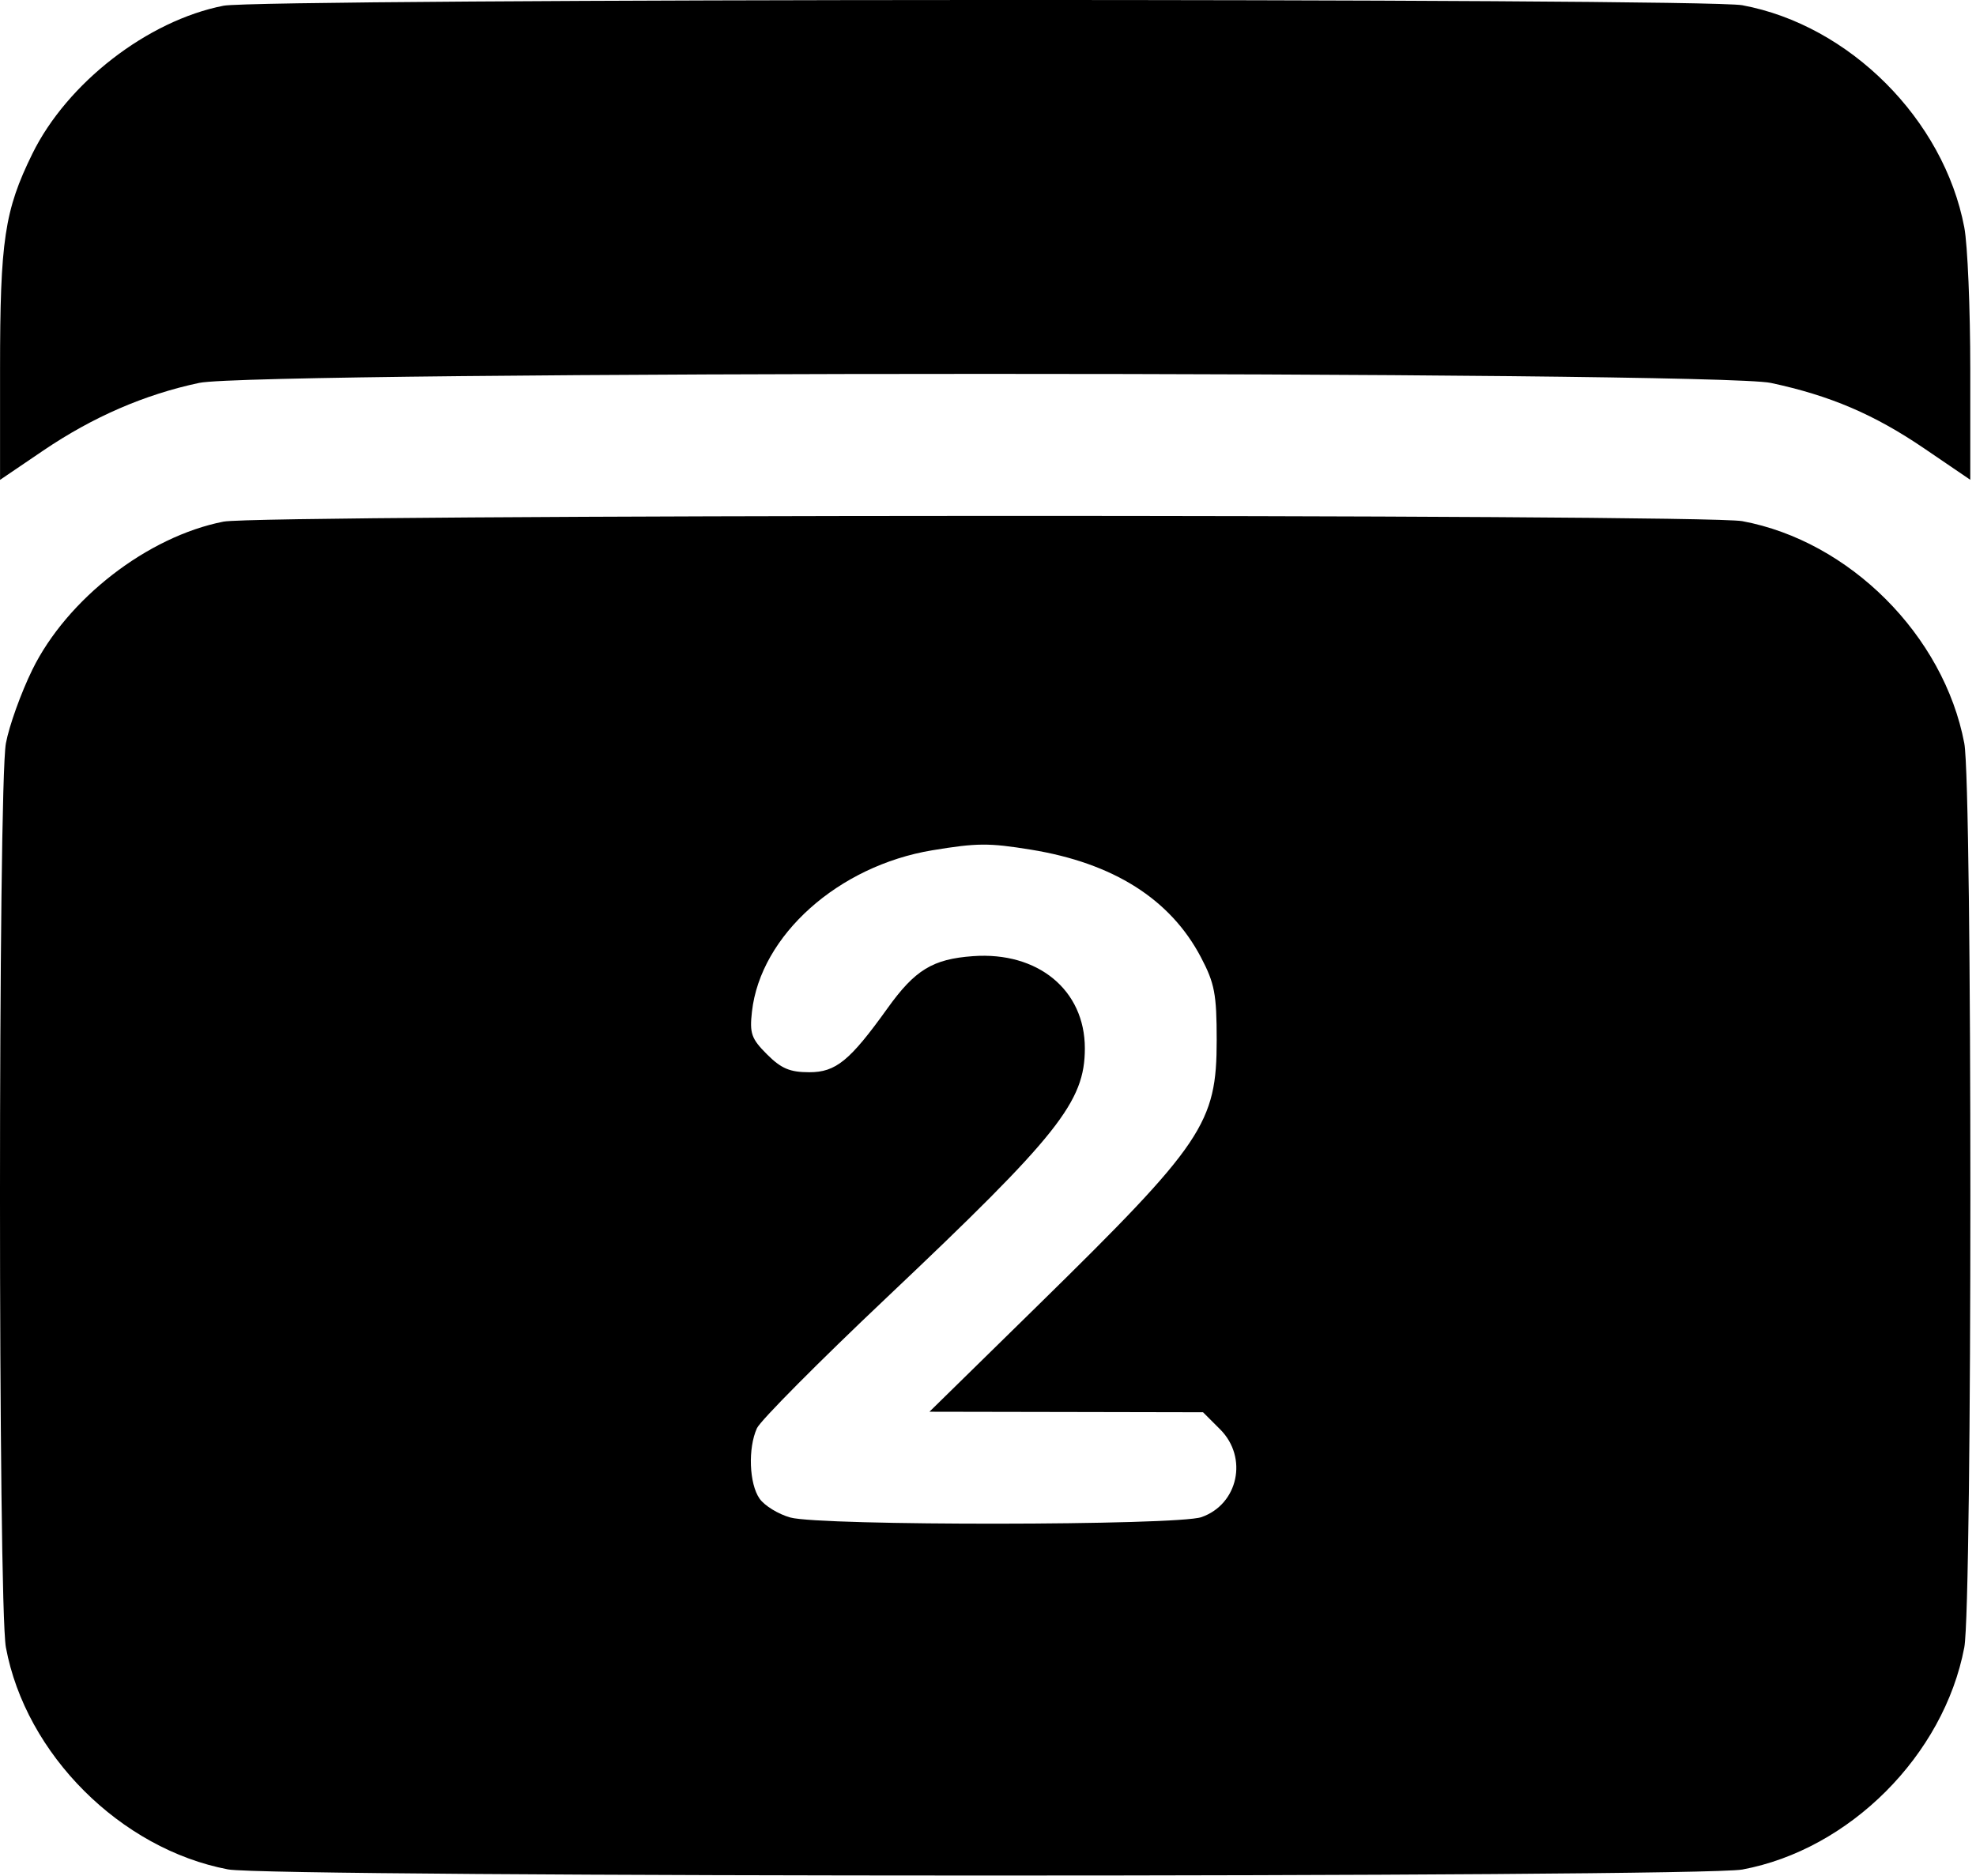
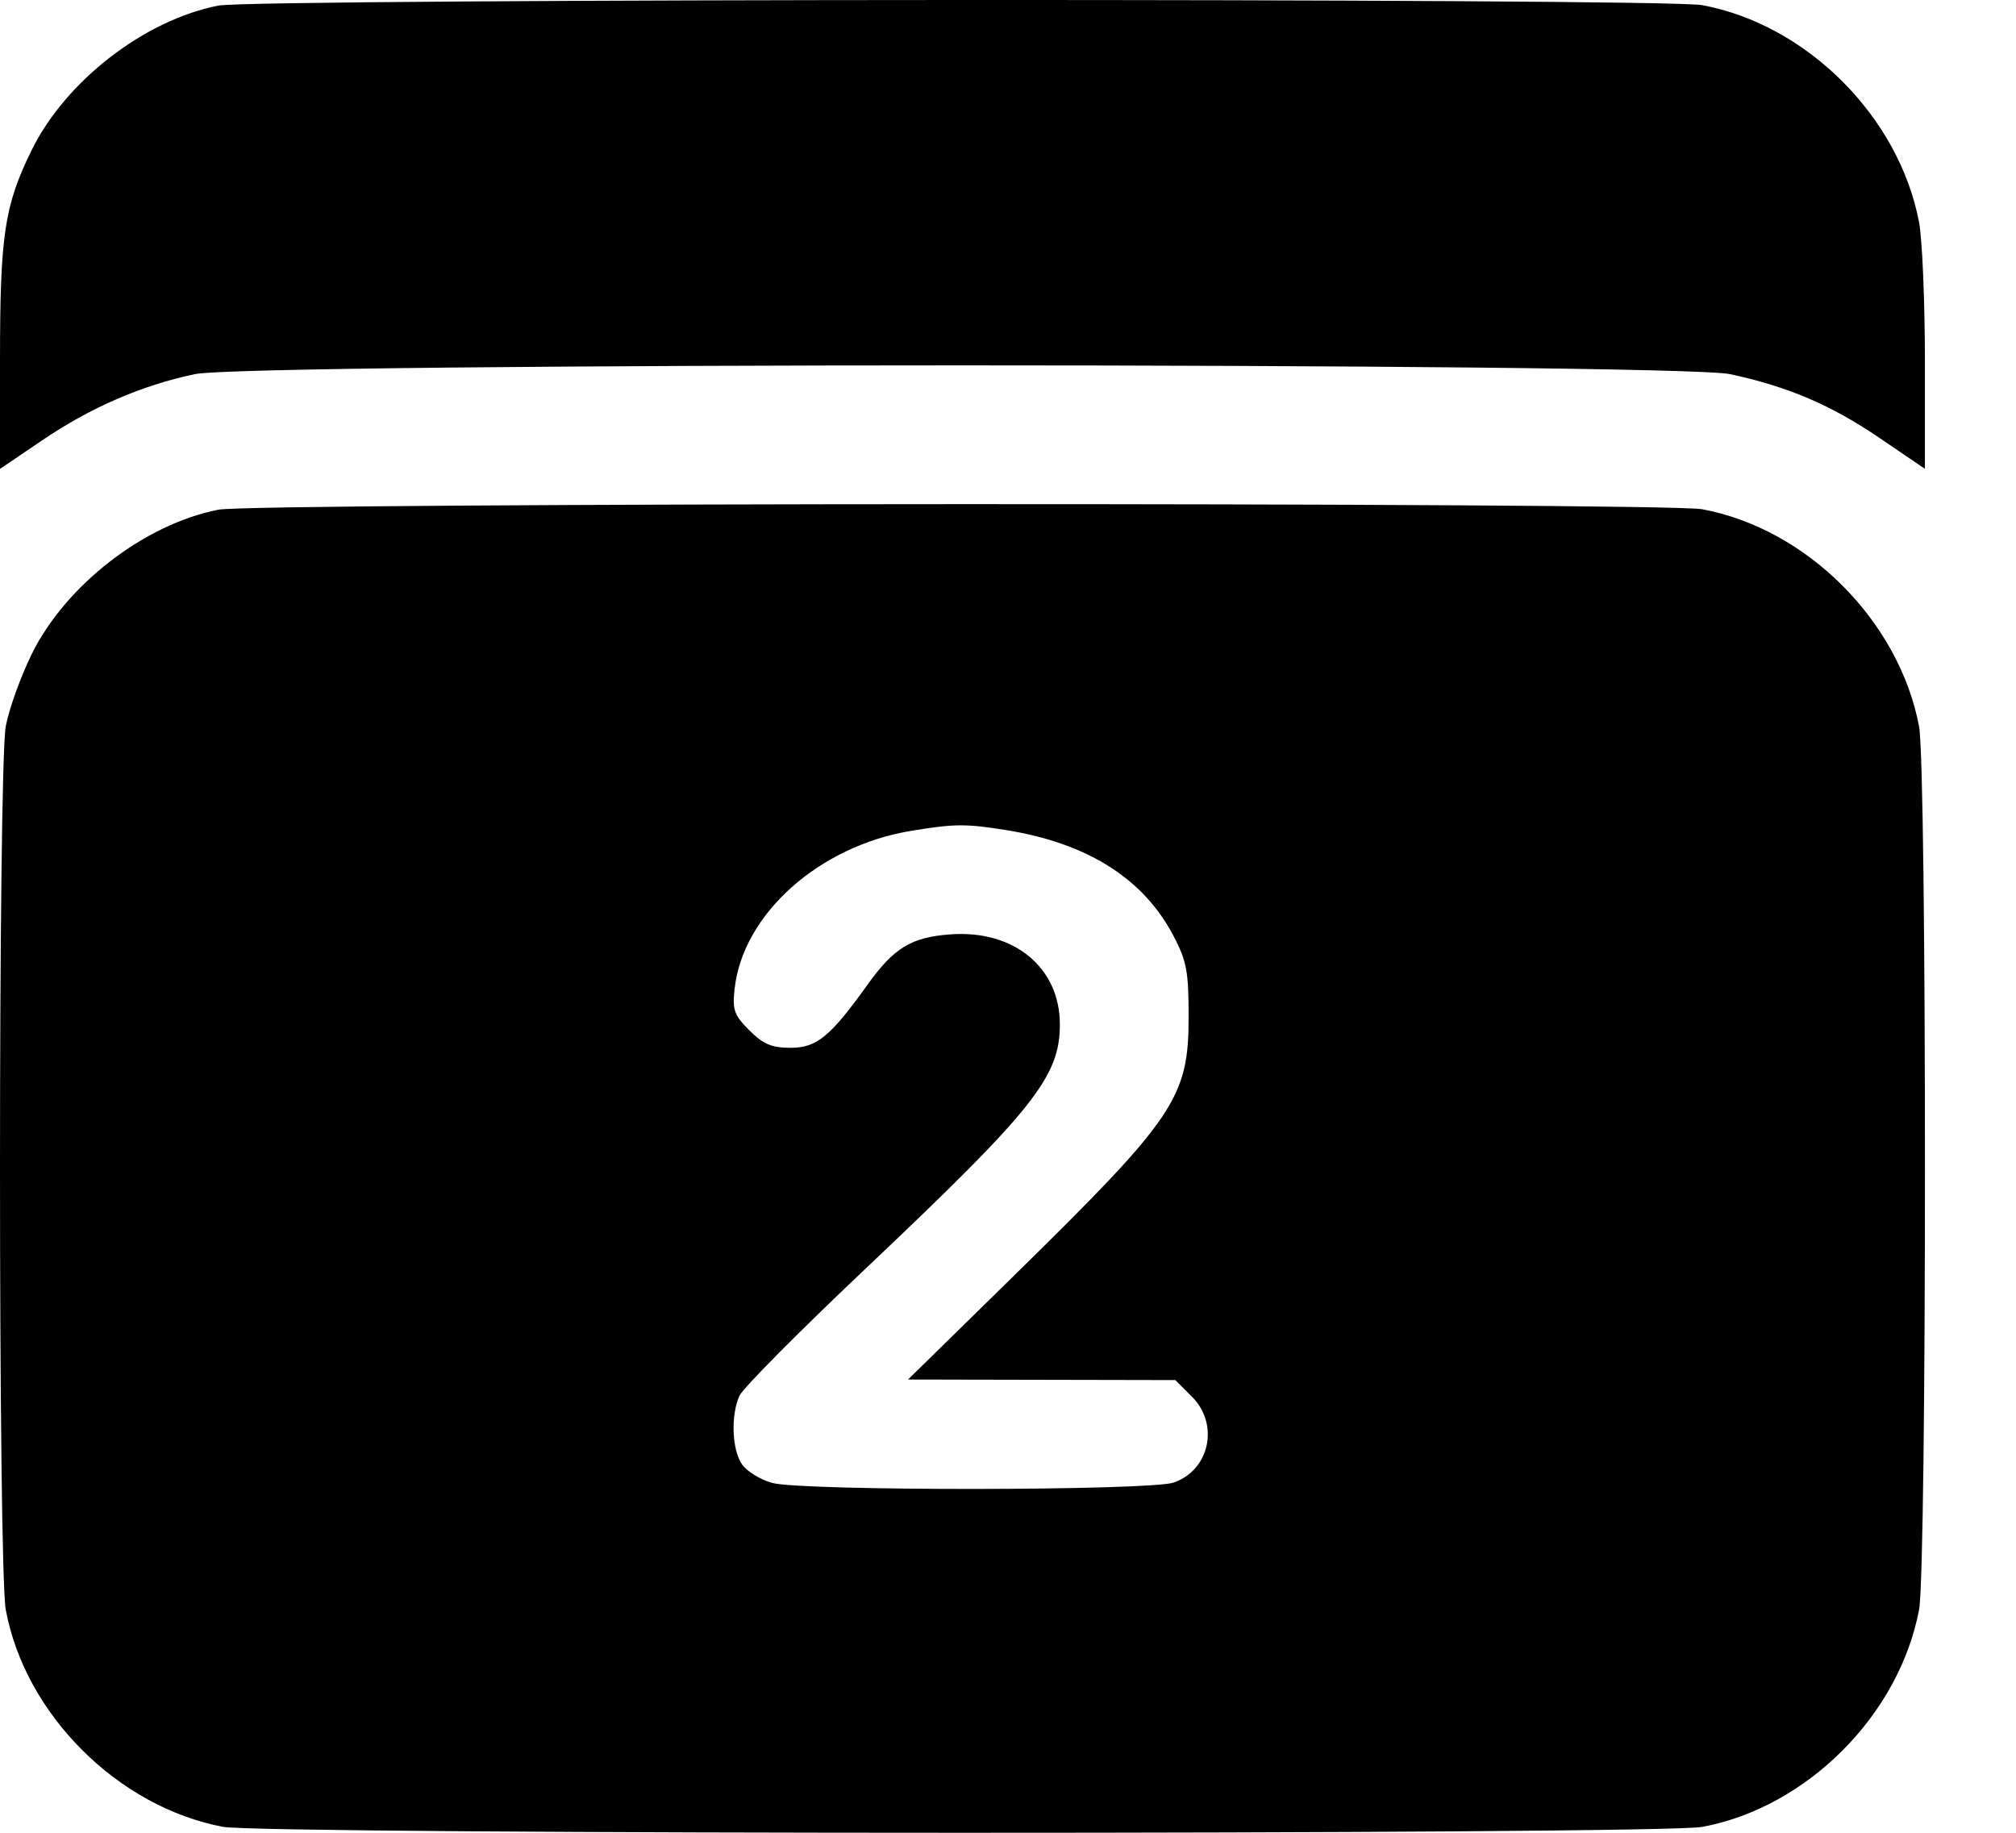
- <svg xmlns="http://www.w3.org/2000/svg" width="79" height="75" viewBox="0 0 79 75" fill="none">
-   <path fill-rule="evenodd" clip-rule="evenodd" d="M8.936 0.229C5.898 0.825 2.682 3.318 1.291 6.154C0.18 8.419 0.002 9.614 0.002 14.772V19.189L1.726 18.019C3.711 16.673 5.779 15.775 7.966 15.311C10.239 14.83 68.548 14.831 70.801 15.313C73.174 15.821 74.931 16.572 76.931 17.933L78.771 19.186V14.77C78.771 12.342 78.664 9.787 78.532 9.093C77.714 4.779 73.942 1.004 69.655 0.209C68.083 -0.082 10.425 -0.064 8.936 0.229ZM8.936 20.859C5.898 21.456 2.682 23.948 1.291 26.784C0.84 27.705 0.365 29.027 0.236 29.722C-0.079 31.418 -0.079 64.181 0.236 65.878C1.028 70.15 4.82 73.939 9.119 74.755C10.826 75.079 67.91 75.083 69.655 74.76C73.942 73.965 77.714 70.19 78.532 65.877C78.856 64.168 78.856 31.431 78.532 29.723C77.714 25.409 73.942 21.634 69.655 20.84C68.083 20.548 10.425 20.567 8.936 20.859ZM37.277 34.001C33.516 34.623 30.407 37.404 30.063 40.453C29.965 41.325 30.039 41.536 30.665 42.162C31.233 42.73 31.58 42.877 32.356 42.877C33.418 42.877 33.977 42.419 35.482 40.32C36.582 38.783 37.291 38.351 38.901 38.235C41.498 38.047 43.372 39.592 43.372 41.92C43.372 44.062 42.316 45.391 35.453 51.885C32.737 54.454 30.402 56.807 30.262 57.112C29.898 57.912 29.951 59.334 30.368 59.929C30.565 60.211 31.119 60.55 31.598 60.683C32.817 61.021 47.057 61.008 48.033 60.668C49.505 60.155 49.905 58.282 48.782 57.159L48.097 56.474L42.628 56.463L37.159 56.453L41.512 52.185C48.106 45.718 48.644 44.92 48.643 41.587C48.642 39.75 48.561 39.322 48.011 38.276C46.79 35.954 44.509 34.511 41.212 33.976C39.528 33.703 39.065 33.706 37.277 34.001Z" fill="black" />
+ <svg xmlns="http://www.w3.org/2000/svg" width="22" height="20" viewBox="0 0 22 20" fill="none">
+   <path fill-rule="evenodd" clip-rule="evenodd" d="M2.383 0.061C1.573 0.22 0.715 0.885 0.344 1.641C0.048 2.245 0 2.564 0 3.939V5.117L0.46 4.805C0.99 4.446 1.541 4.207 2.124 4.083C2.73 3.955 18.279 3.955 18.88 4.083C19.513 4.219 19.982 4.419 20.515 4.782L21.006 5.116V3.939C21.006 3.291 20.977 2.61 20.942 2.425C20.724 1.274 19.718 0.268 18.575 0.056C18.155 -0.022 2.78 -0.017 2.383 0.061ZM2.383 5.562C1.573 5.721 0.715 6.386 0.344 7.142C0.224 7.388 0.097 7.741 0.063 7.926C-0.021 8.378 -0.021 17.115 0.063 17.567C0.274 18.707 1.285 19.717 2.432 19.935C2.887 20.021 18.109 20.022 18.575 19.936C19.718 19.724 20.724 18.717 20.942 17.567C21.028 17.111 21.028 8.382 20.942 7.926C20.724 6.776 19.718 5.769 18.575 5.557C18.155 5.48 2.78 5.484 2.383 5.562ZM9.94 9.067C8.938 9.233 8.108 9.974 8.017 10.787C7.991 11.02 8.01 11.076 8.177 11.243C8.329 11.395 8.421 11.434 8.628 11.434C8.912 11.434 9.061 11.312 9.462 10.752C9.755 10.342 9.944 10.227 10.374 10.196C11.066 10.146 11.566 10.558 11.566 11.179C11.566 11.75 11.284 12.104 9.454 13.836C8.73 14.521 8.107 15.148 8.07 15.23C7.973 15.443 7.987 15.822 8.098 15.981C8.151 16.056 8.298 16.147 8.426 16.182C8.751 16.272 12.549 16.269 12.809 16.178C13.201 16.041 13.308 15.542 13.008 15.242L12.826 15.06L11.367 15.057L9.909 15.054L11.07 13.916C12.828 12.191 12.972 11.979 12.971 11.09C12.971 10.6 12.95 10.486 12.803 10.207C12.477 9.588 11.869 9.203 10.99 9.06C10.541 8.987 10.417 8.988 9.94 9.067Z" fill="black" />
</svg>
